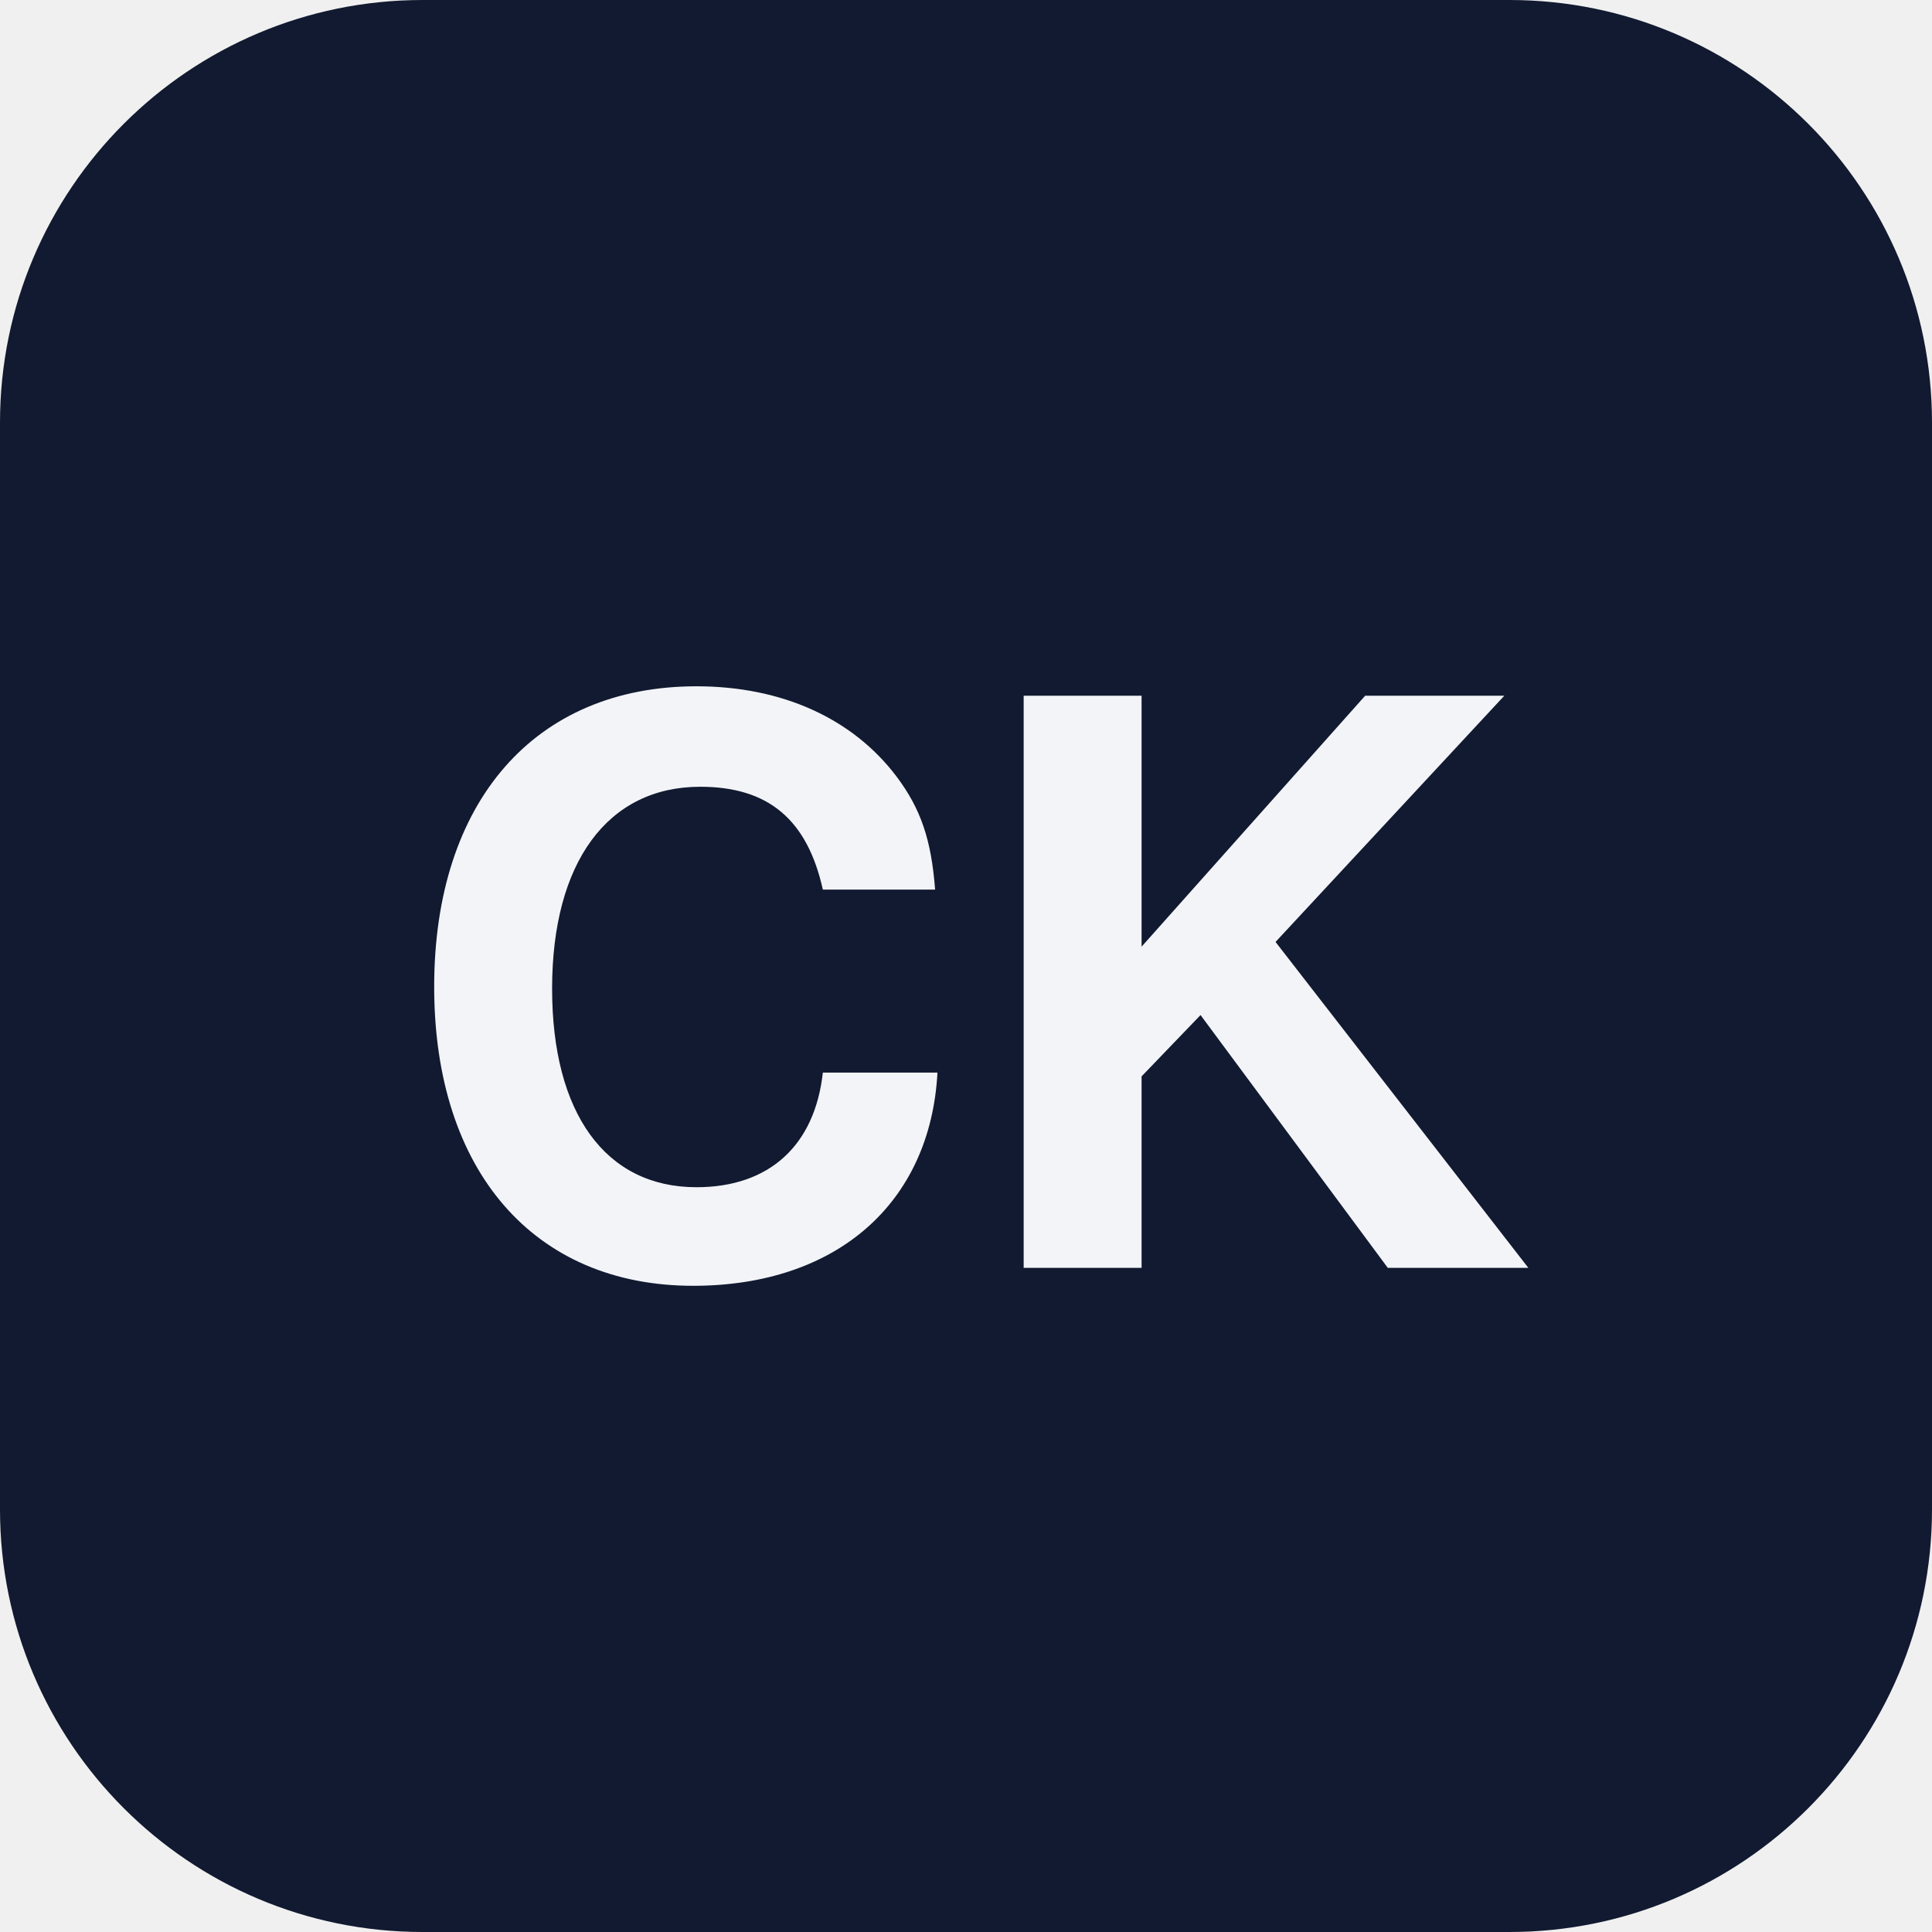
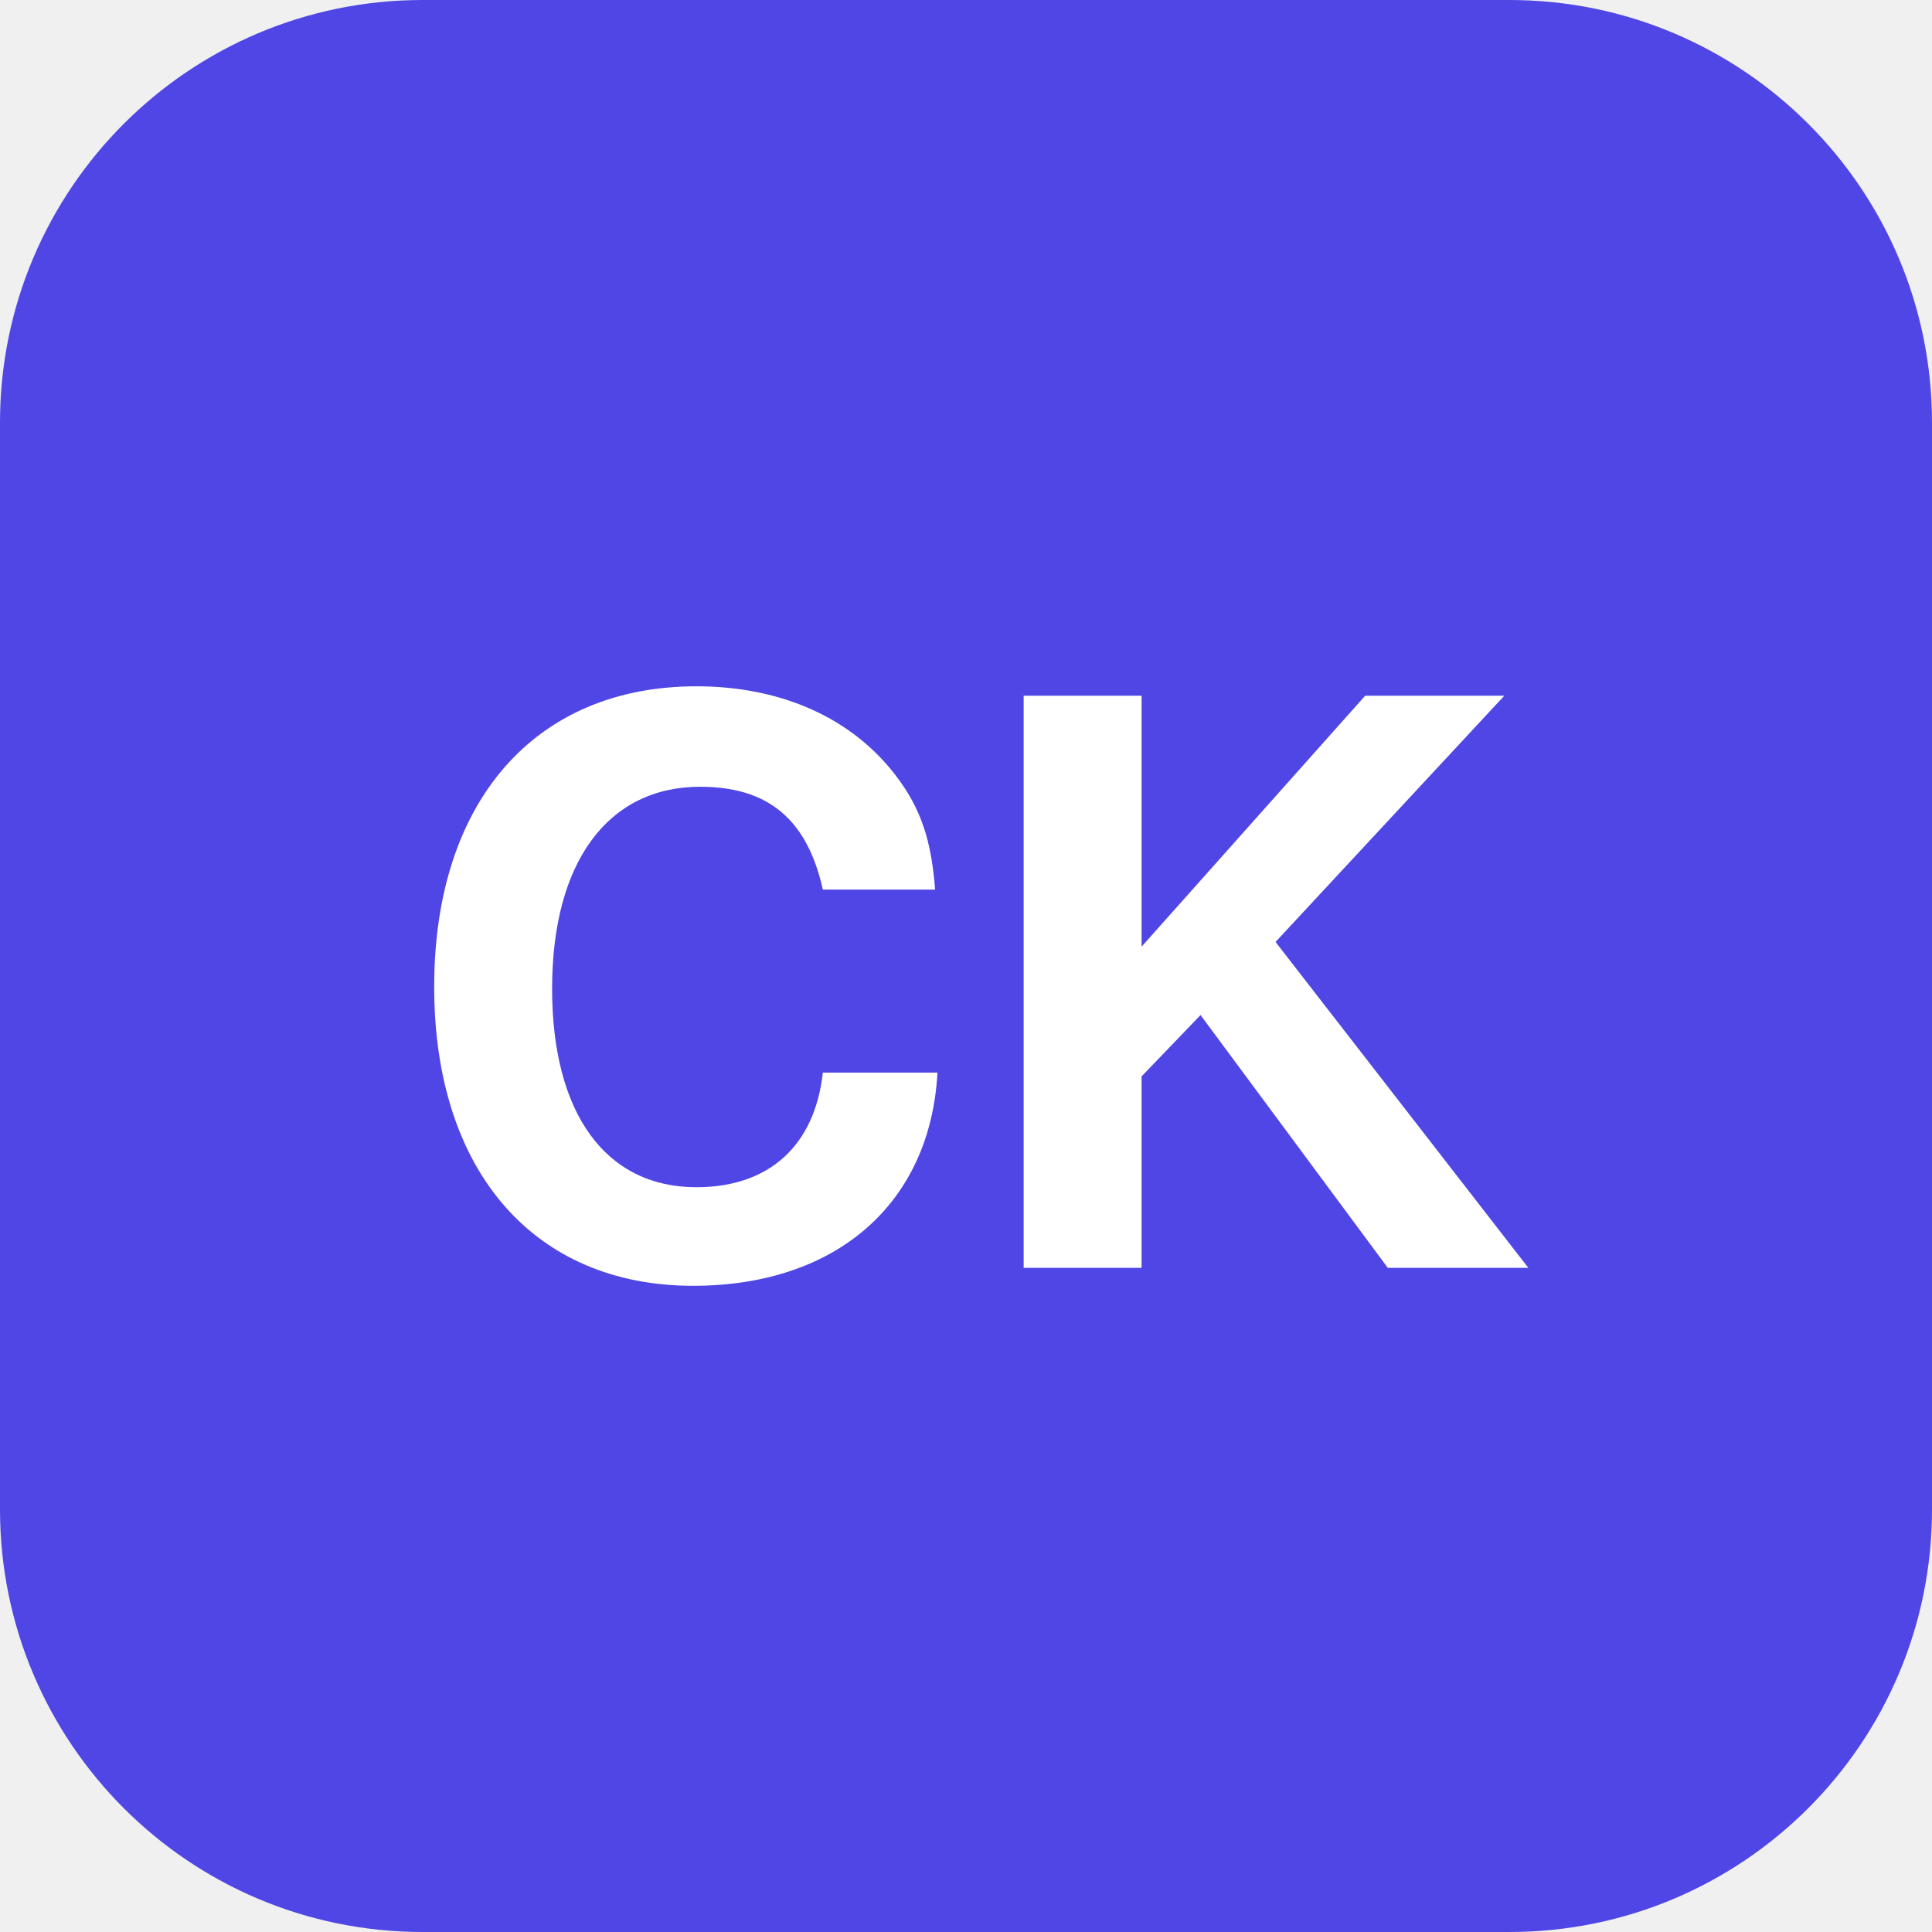
<svg xmlns="http://www.w3.org/2000/svg" viewBox="0 0 64 64">
-   <rect width="64" height="64" rx="14" fill="#111A30" />
-   <text x="32" y="42" text-anchor="middle" font-family="Helvetica,Arial,sans-serif" font-size="26" font-weight="800" fill="#F3F4F8">CK</text>
+   <rect width="64" height="64" rx="14" fill="#4F46E5" />
+   <text x="32" y="42" text-anchor="middle" font-family="Helvetica,Arial,sans-serif" font-size="26" font-weight="800" fill="#FFFFFF">CK</text>
</svg>
